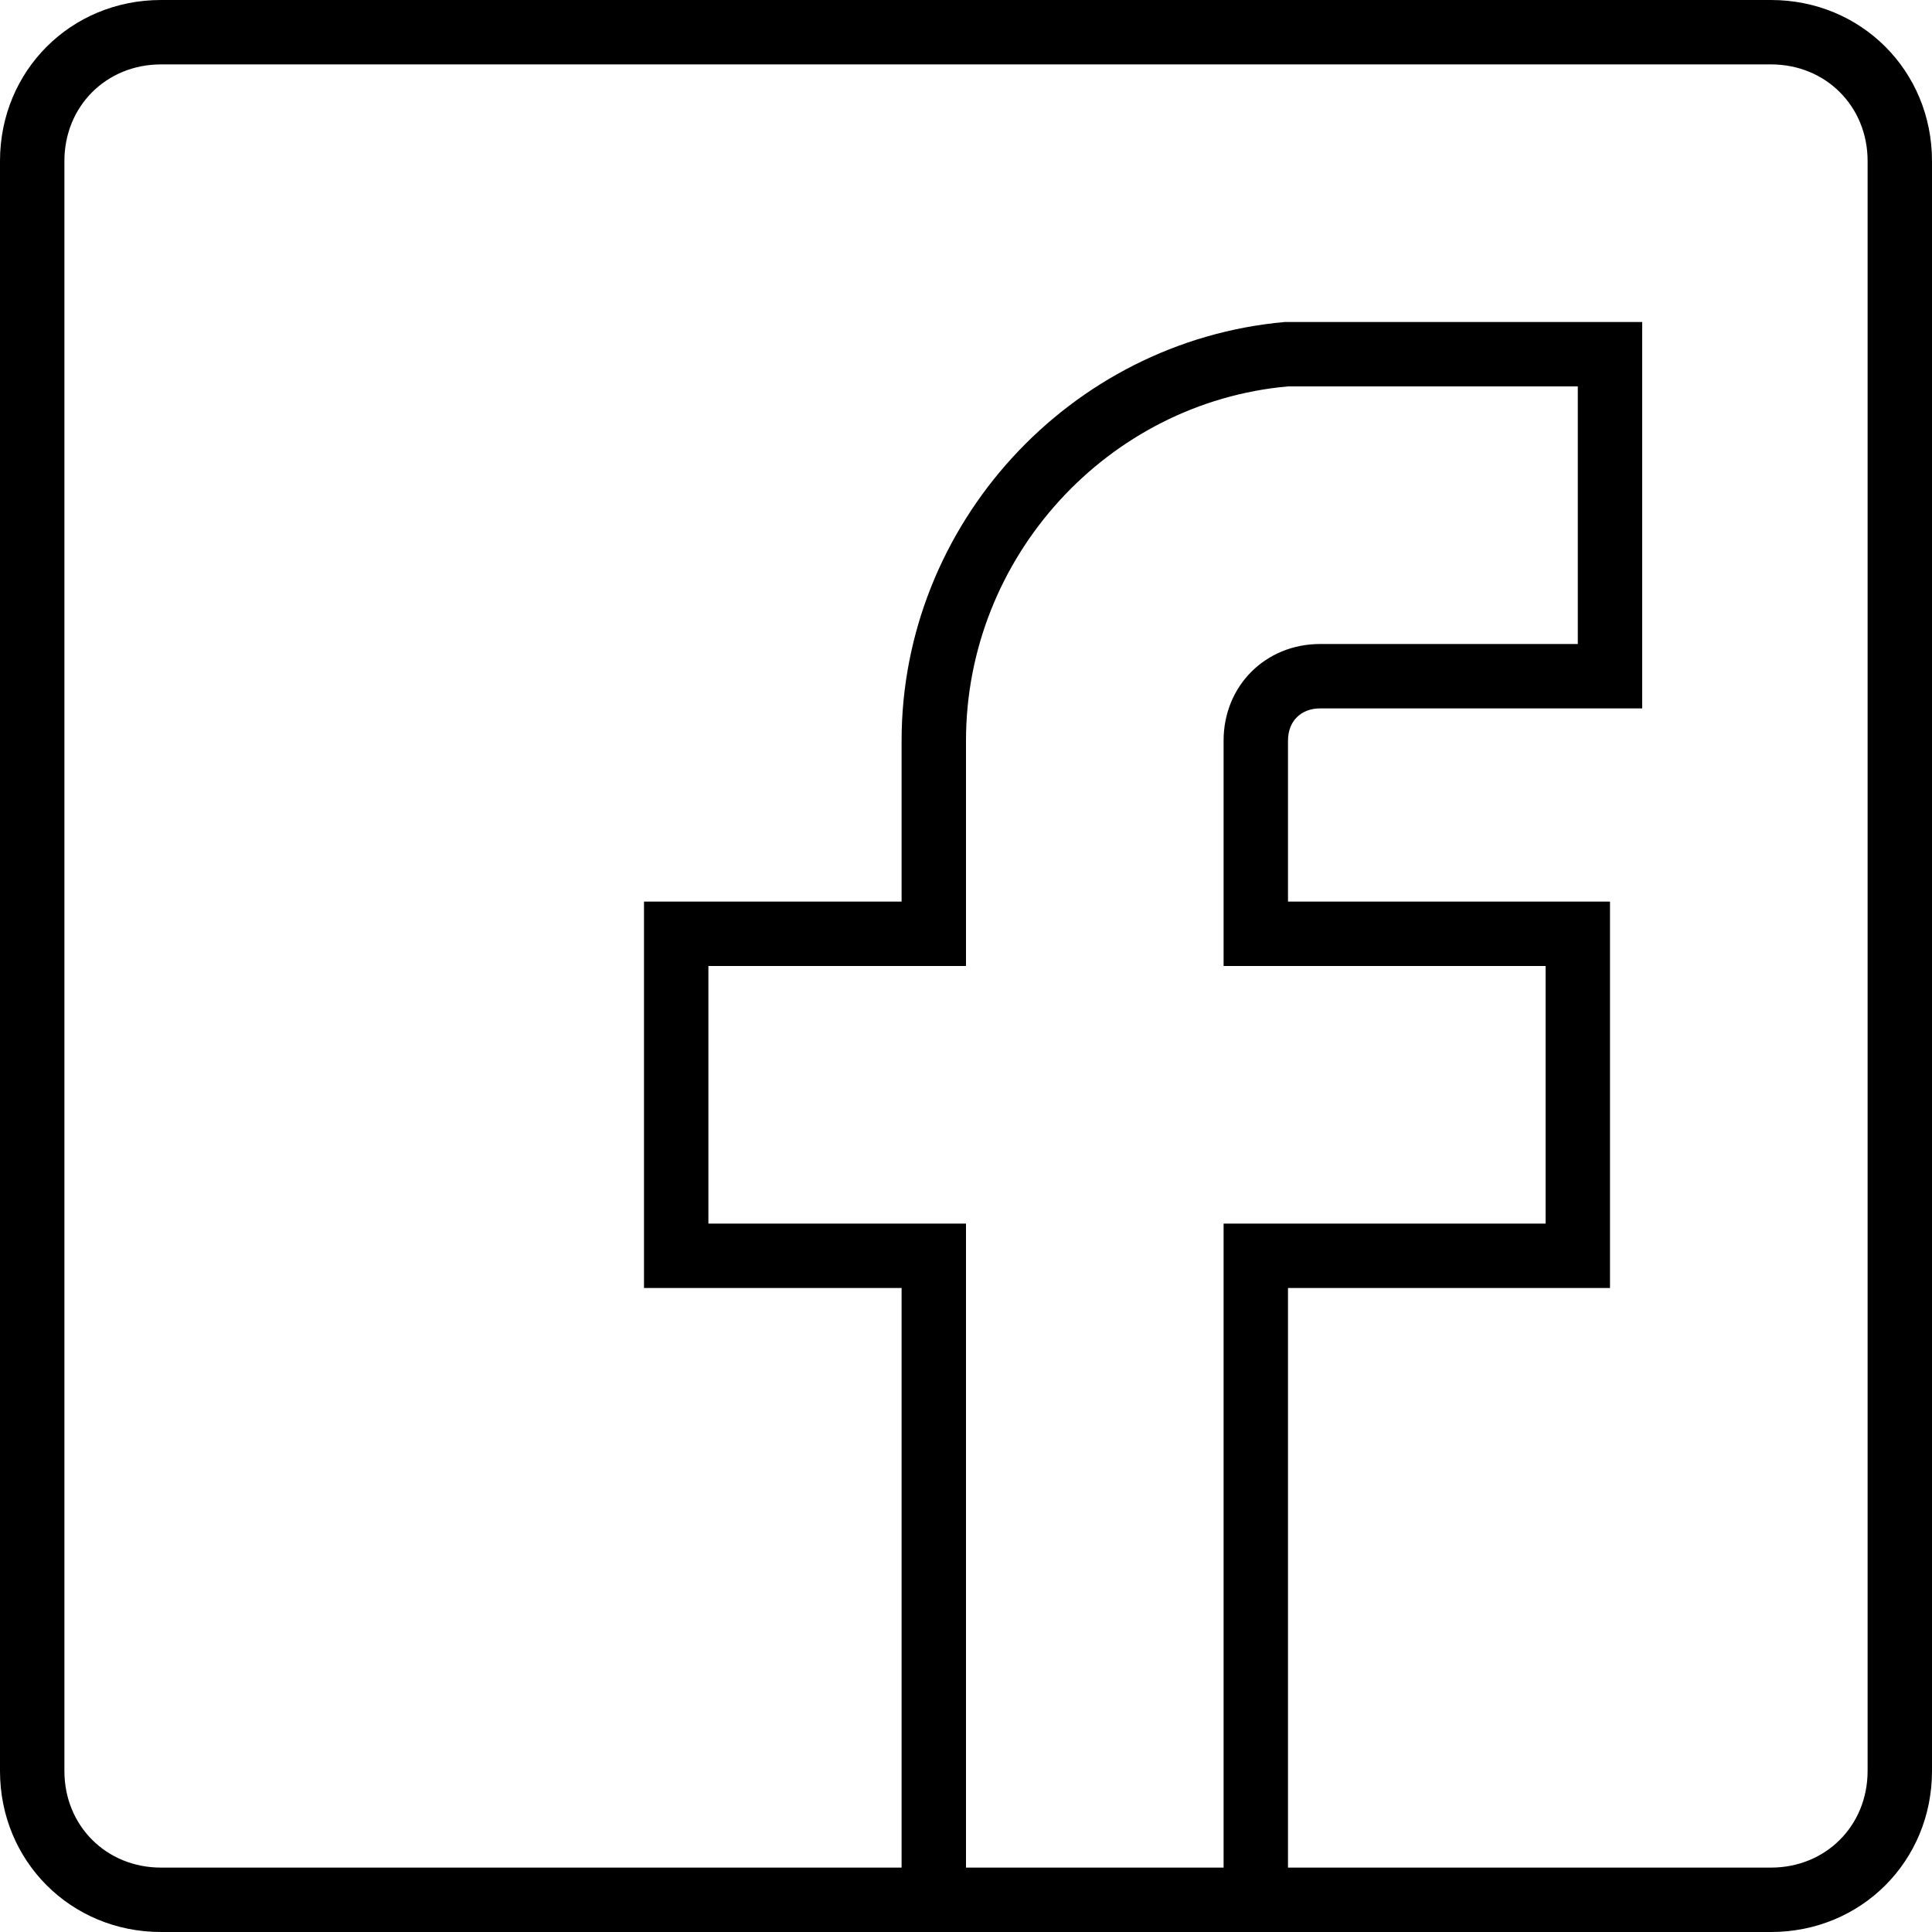
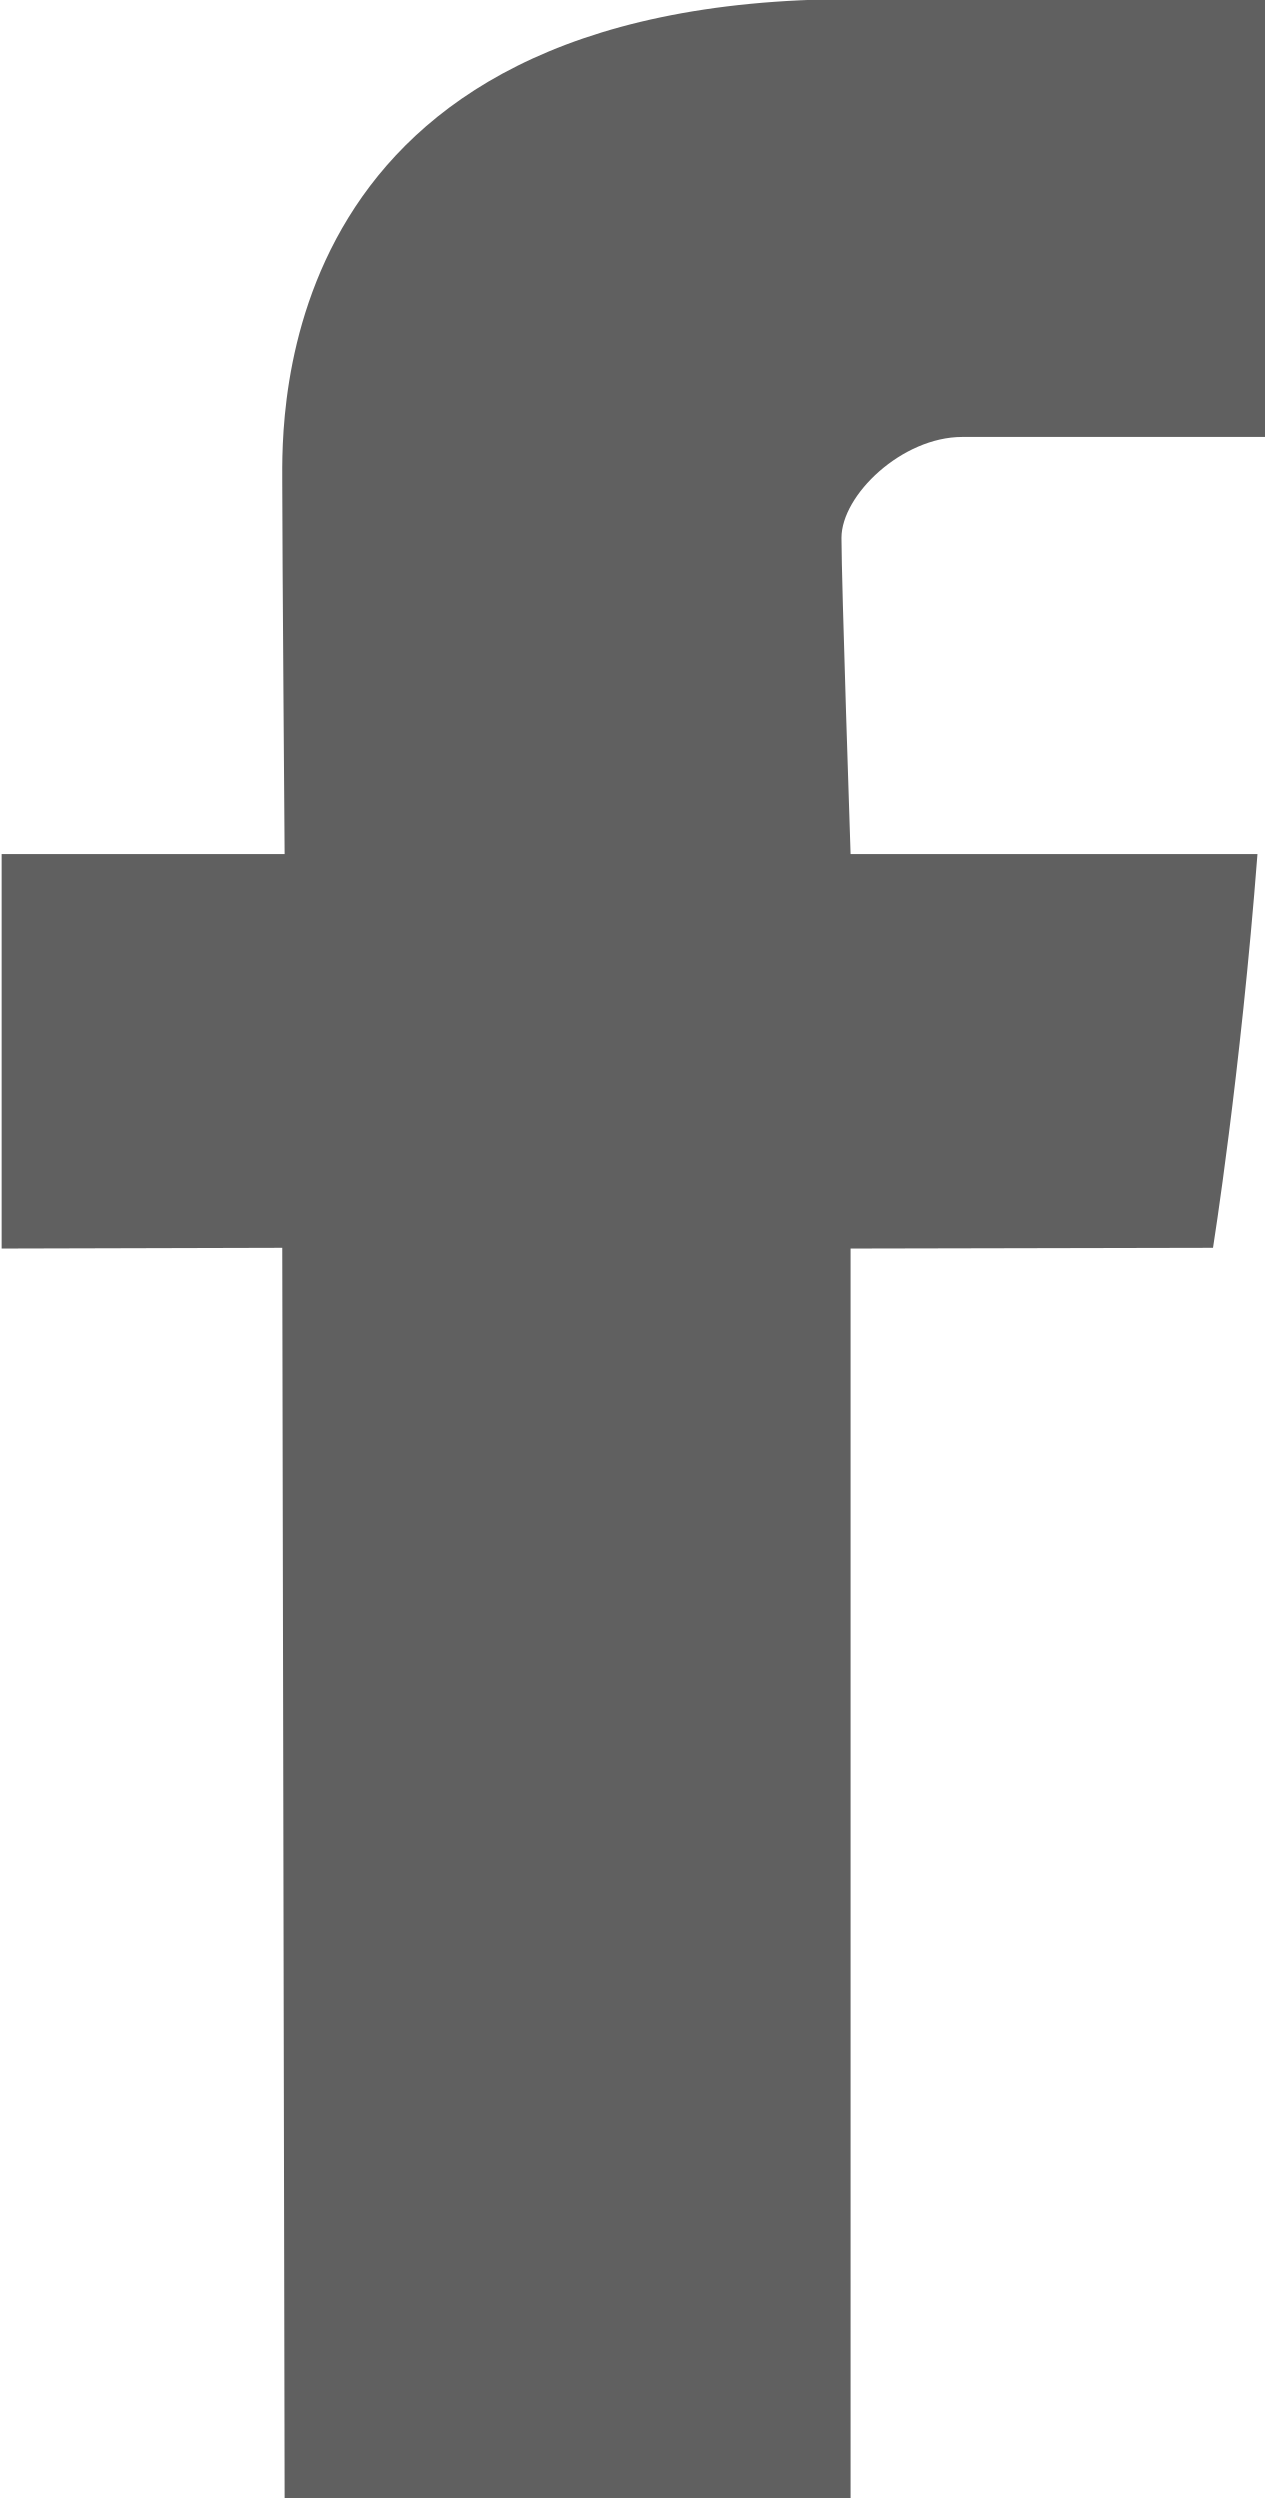
- <svg xmlns="http://www.w3.org/2000/svg" version="1.1" id="Layer_1" x="0px" y="0px" viewBox="0 0 512 512" style="enable-background:new 0 0 512 512;" xml:space="preserve">
-   <g transform="translate(1 1)">
-     <g>
-       <path d="M468.333-1H41.667C17.773-1-1,17.773-1,41.667v426.667C-1,492.227,17.773,511,41.667,511h196.267h102.4h128    C492.227,511,511,492.227,511,468.333V41.667C511,17.773,492.227-1,468.333-1z M255,493.933V323.267h-68.267V255H255v-59.733    c0-48.64,37.547-89.6,85.333-93.867h76.8v68.267h-68.267c-14.507,0-25.6,11.093-25.6,25.6V255H408.6v68.267h-85.333v170.667H255z     M493.933,468.333c0,14.507-11.093,25.6-25.6,25.6h-128v-153.6h85.333v-102.4h-85.333v-42.667c0-5.12,3.413-8.533,8.533-8.533    H434.2v-102.4h-94.72c-57.173,5.12-101.547,53.76-101.547,110.933v42.667h-68.267v102.4h68.267v153.6H41.667    c-14.507,0-25.6-11.093-25.6-25.6V41.667c0-14.507,11.093-25.6,25.6-25.6h426.667c14.507,0,25.6,11.093,25.6,25.6V468.333z" />
-     </g>
-   </g>
-   <g>
- </g>
-   <g>
- </g>
-   <g>
- </g>
-   <g>
- </g>
-   <g>
- </g>
-   <g>
- </g>
-   <g>
- </g>
-   <g>
- </g>
-   <g>
- </g>
-   <g>
- </g>
-   <g>
- </g>
-   <g>
- </g>
-   <g>
- </g>
-   <g>
- </g>
-   <g>
- </g>
+ <svg xmlns="http://www.w3.org/2000/svg" preserveAspectRatio="xMidYMid" width="6.94" height="13.72" viewBox="0 0 6.94 13.72">
+   <defs>
+     <style>
+       .cls-1 {
+         fill: #606060;
+         fill-rule: evenodd;
+       }
+     </style>
+   </defs>
+   <path d="M1.549,2.651 C1.549,2.996 1.562,4.687 1.562,4.687 L0.009,4.687 L0.009,6.852 L1.549,6.848 L1.562,13.709 L4.668,13.709 L4.668,6.852 L6.657,6.848 C6.657,6.848 6.808,5.897 6.901,4.687 C6.634,4.687 4.668,4.687 4.668,4.687 C4.668,4.687 4.618,3.187 4.618,2.952 C4.618,2.716 4.951,2.398 5.281,2.398 C5.609,2.398 6.303,2.398 6.946,2.398 C6.946,2.084 6.946,0.998 6.946,-0.005 C6.088,-0.005 5.112,-0.005 4.682,-0.005 C1.474,-0.005 1.549,2.306 1.549,2.651 Z" class="cls-1" />
</svg>
